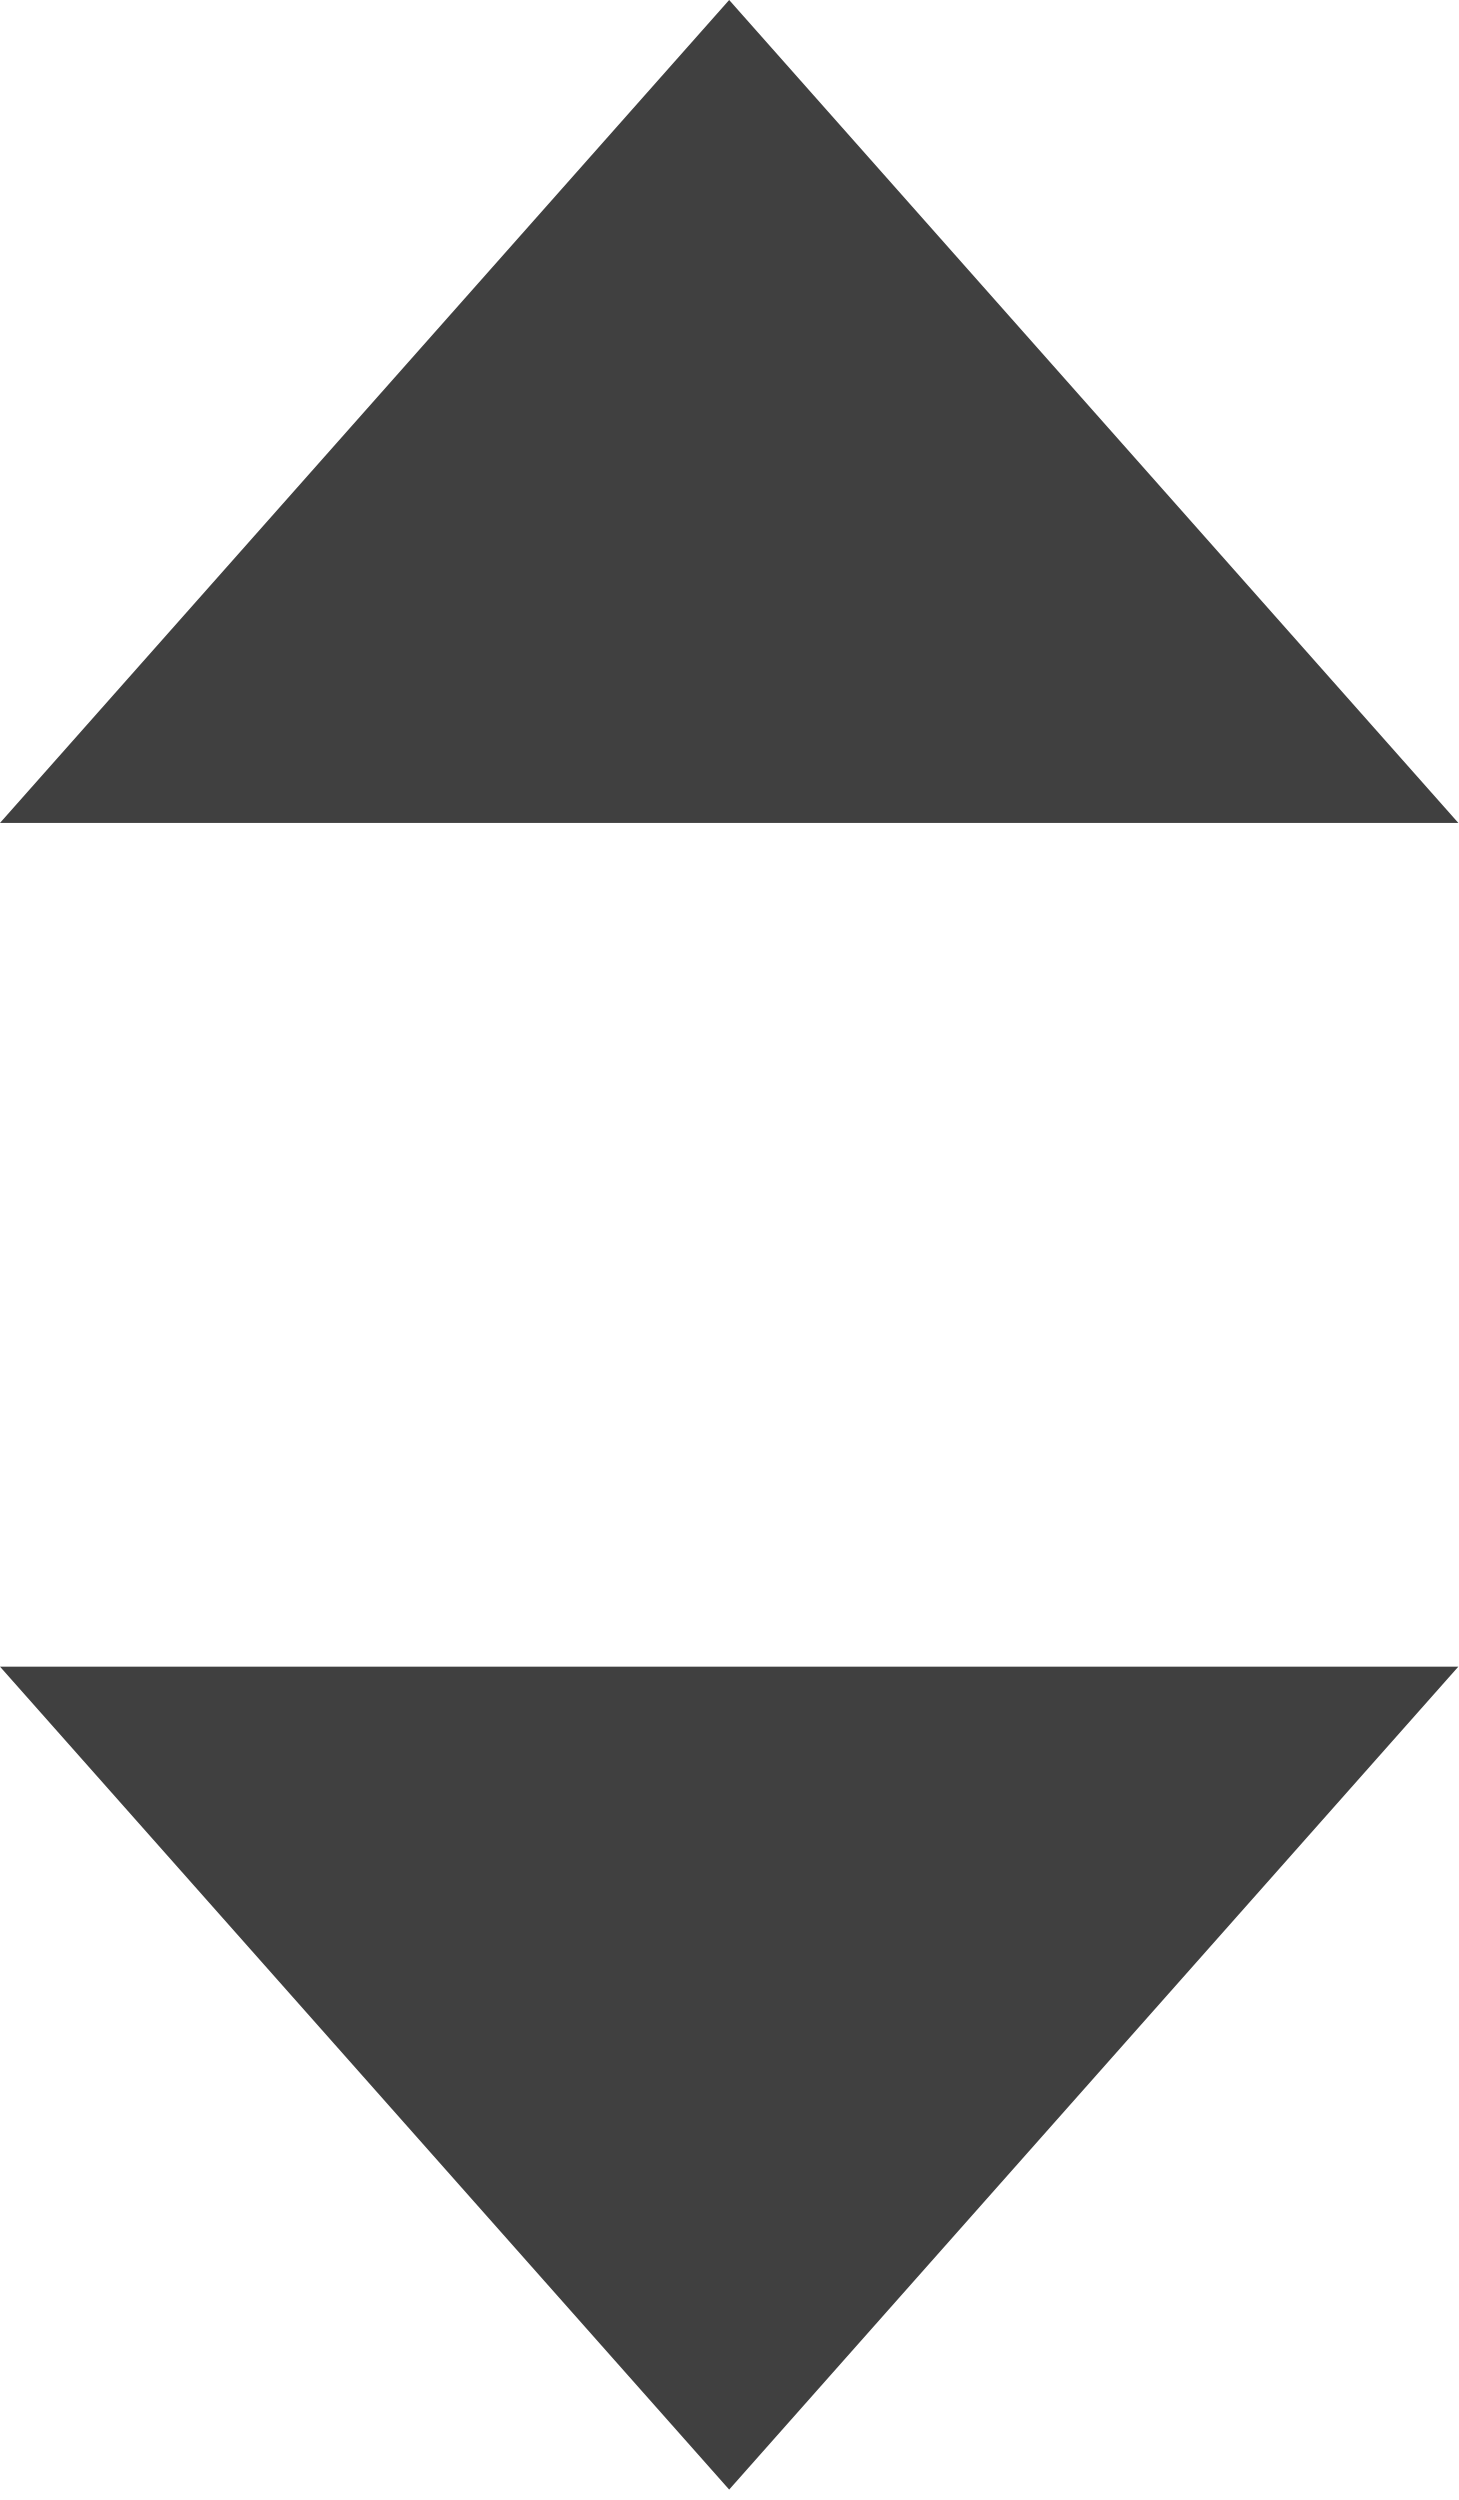
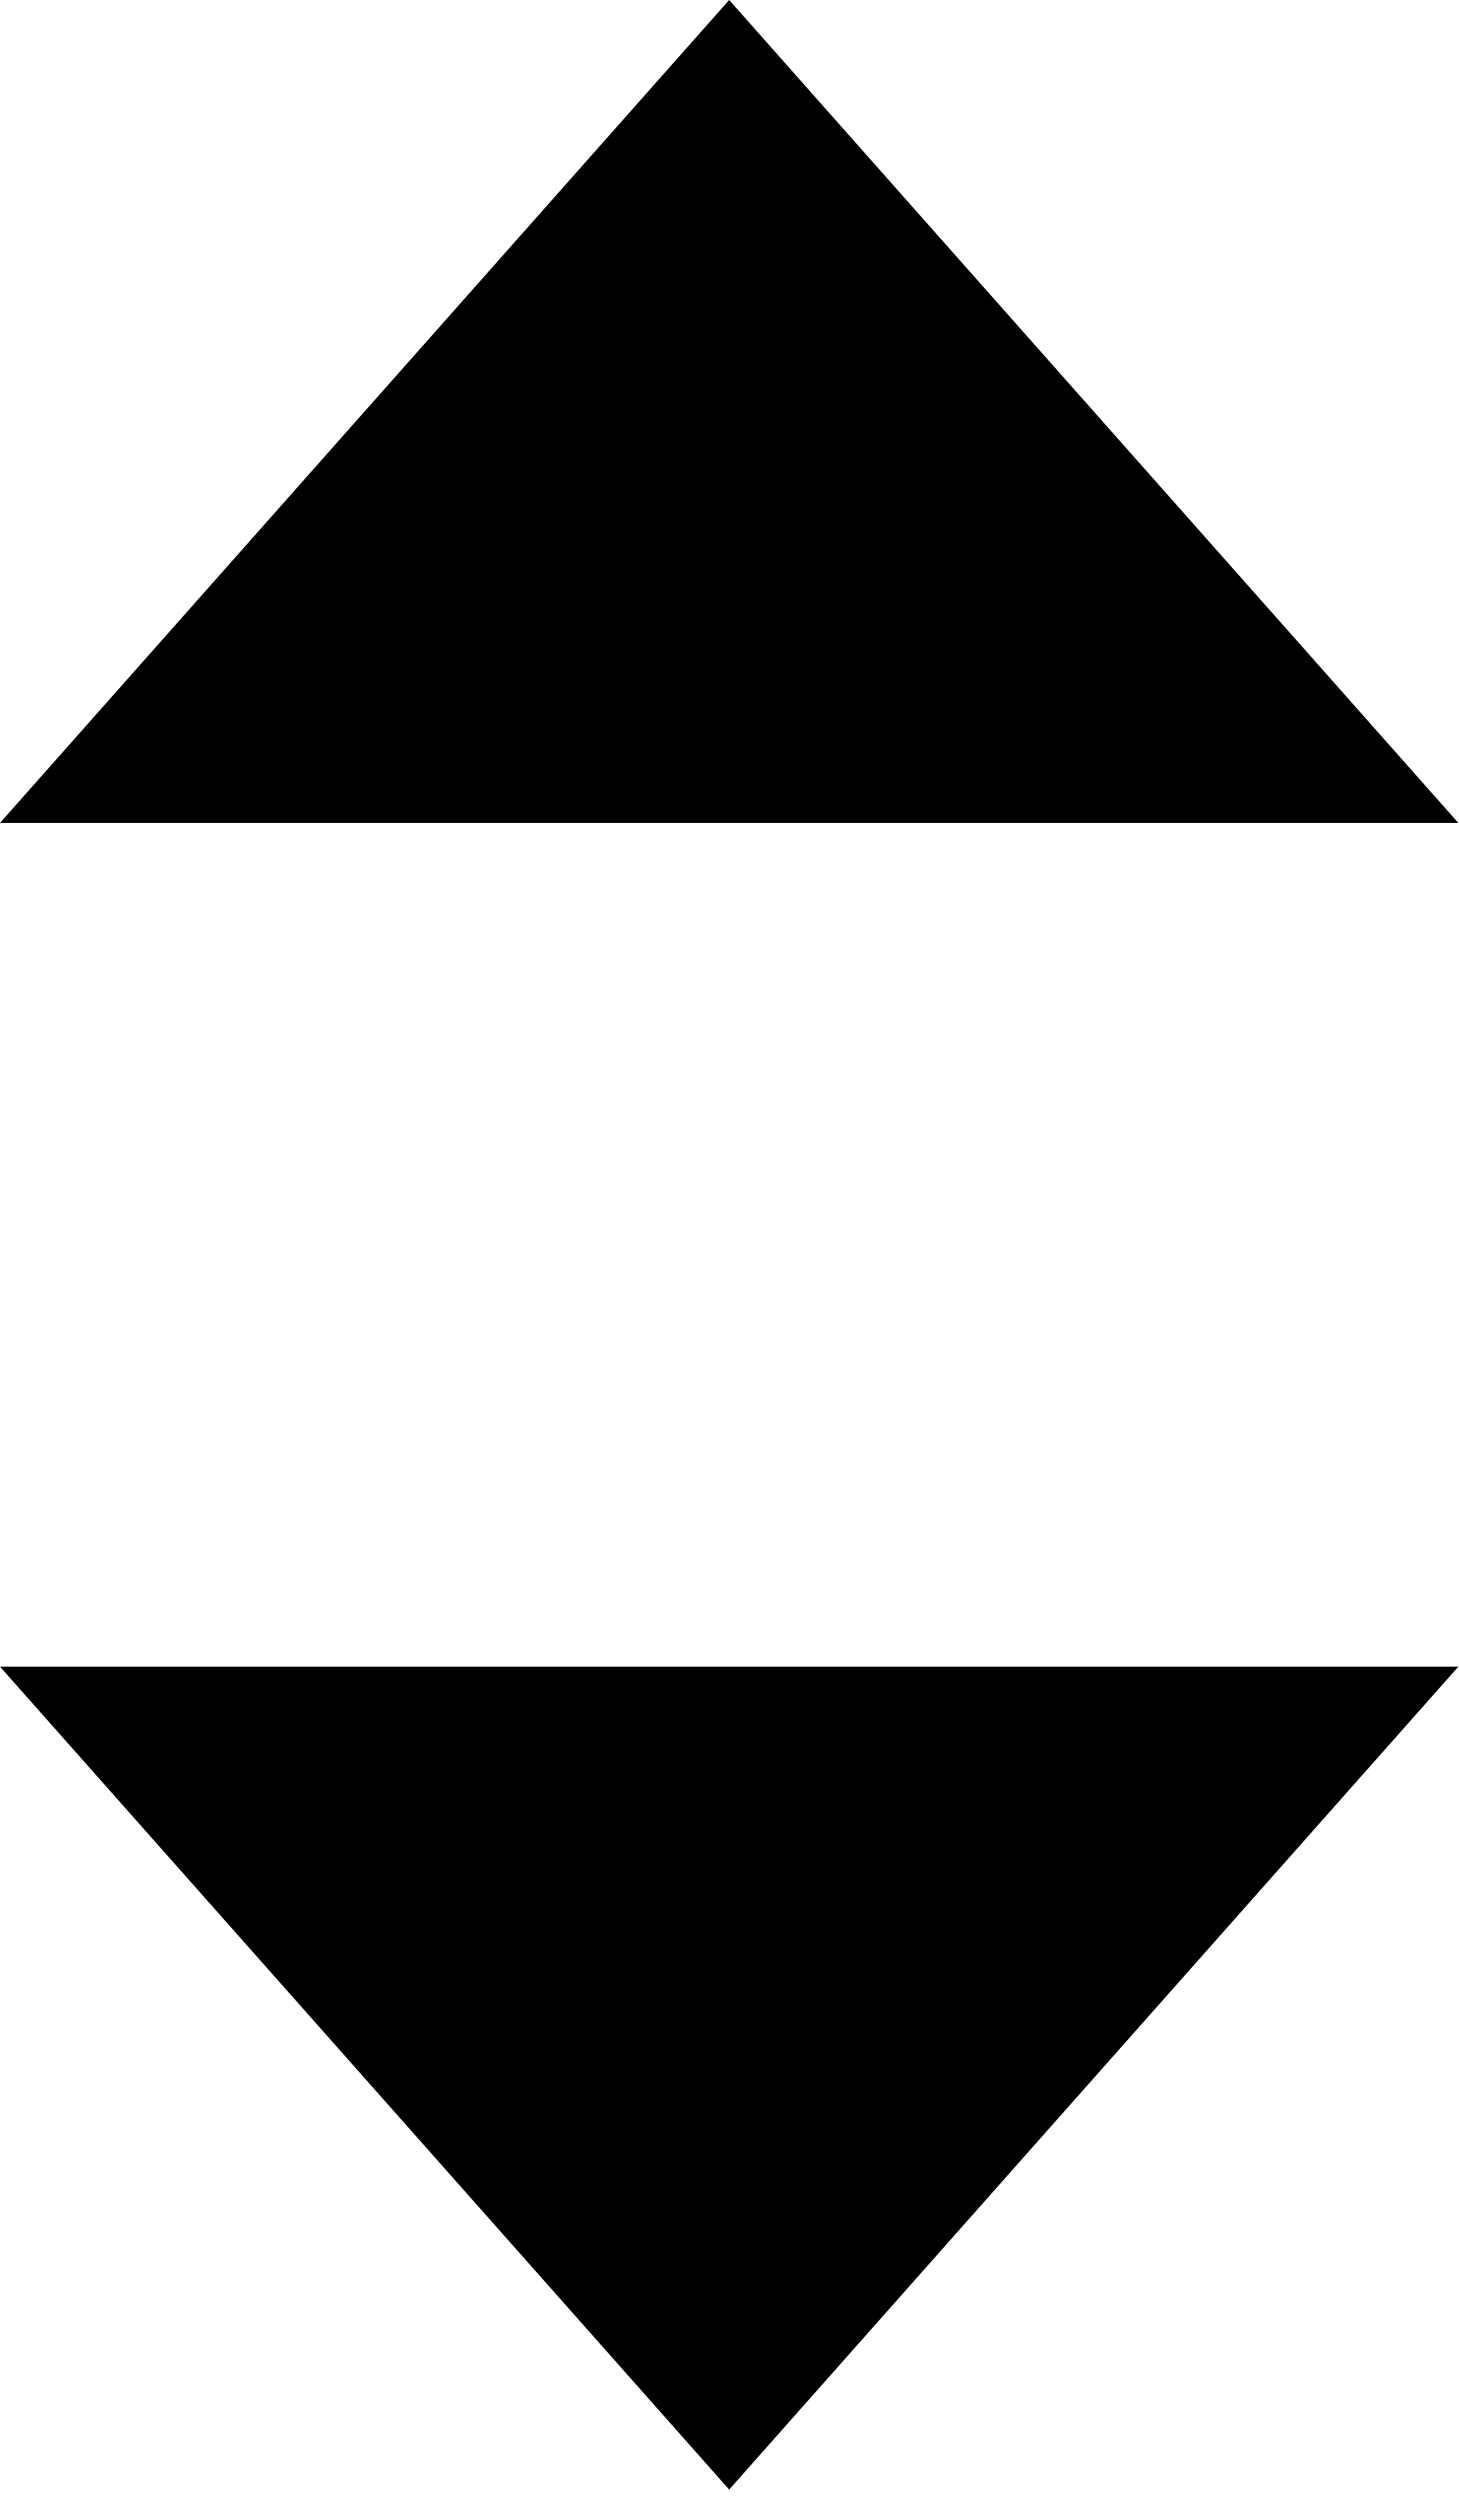
<svg xmlns="http://www.w3.org/2000/svg" width="7px" height="12px" viewBox="0 0 7 12" version="1.1">
-   <g stroke="none" stroke-width="1" fill="" fill-rule="evenodd" opacity="0.75">
+   <g stroke="none" stroke-width="1" fill="" fill-rule="evenodd" opacity="">
    <g transform="translate(-678, -4344)" fill="">
      <g transform="translate(-745, -225)">
        <g transform="translate(1331, 4549)">
          <g transform="translate(0, 5)">
            <g transform="translate(92, 15)">
              <path d="M7,8 L3.5,11.95 L0,8 L7,8 Z M3.5,1.94066985e-13 L7,3.95 L0,3.95 L3.5,1.94066985e-13 Z" />
            </g>
          </g>
        </g>
      </g>
    </g>
  </g>
</svg>
